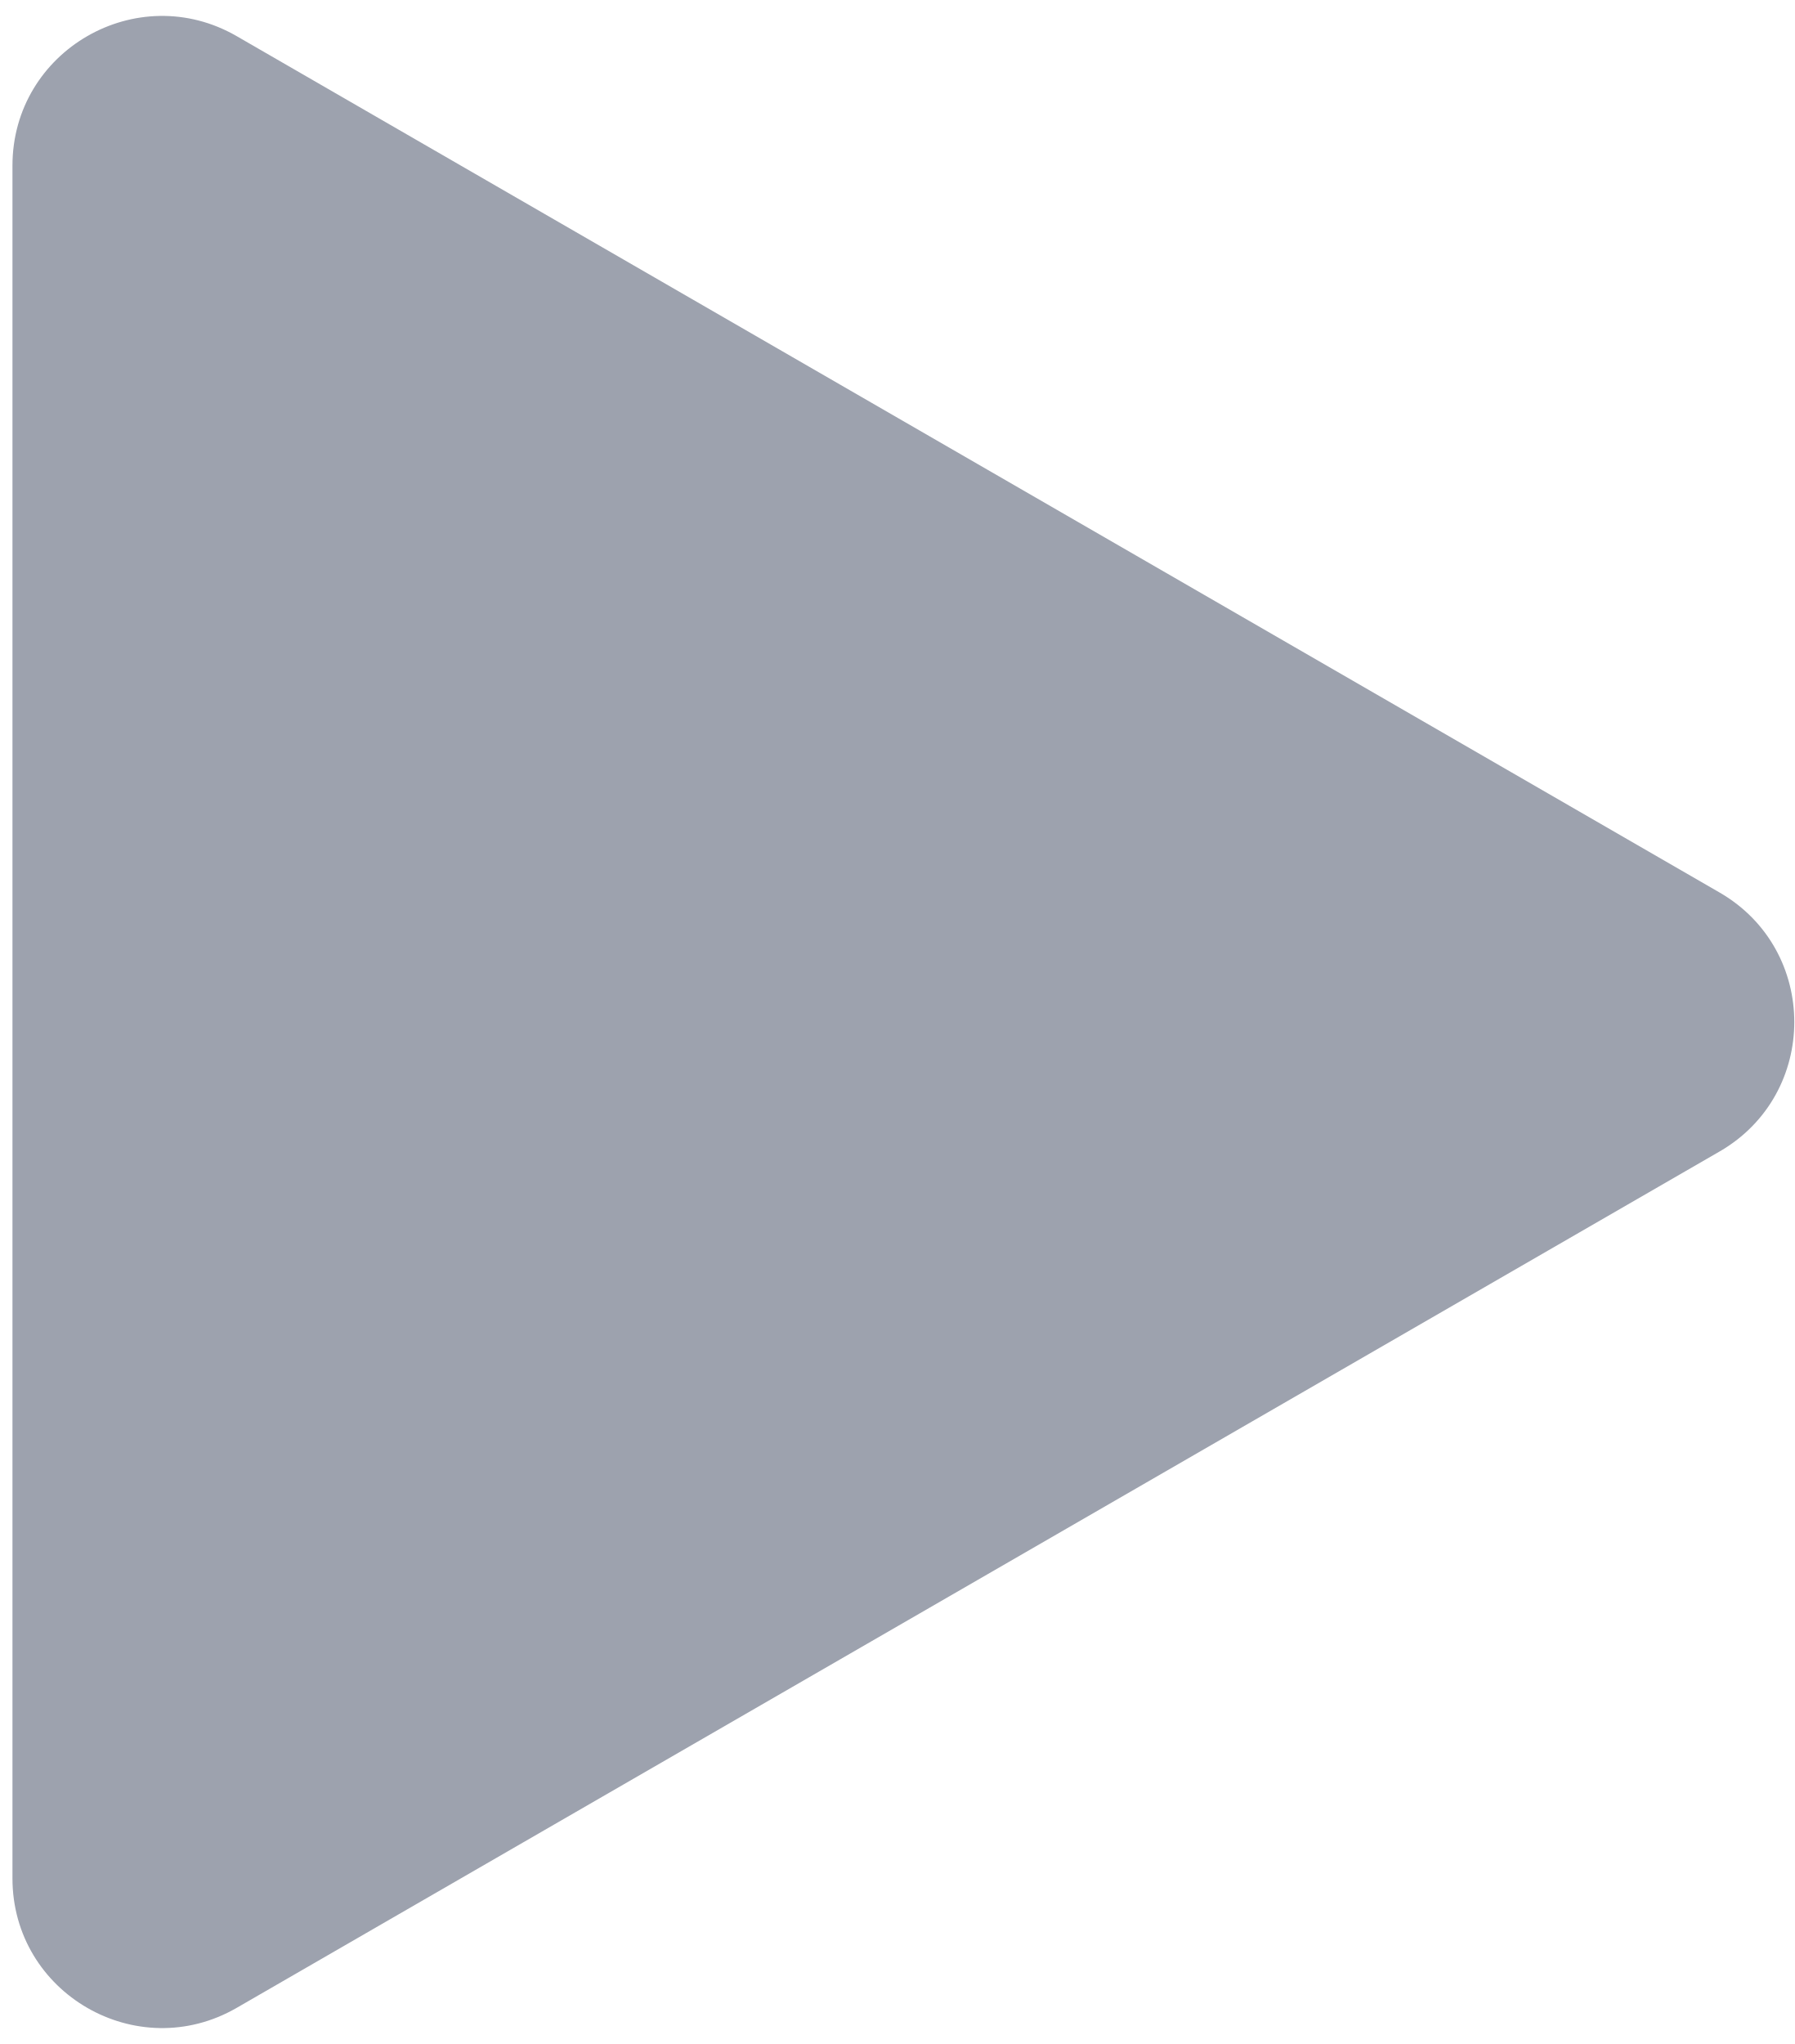
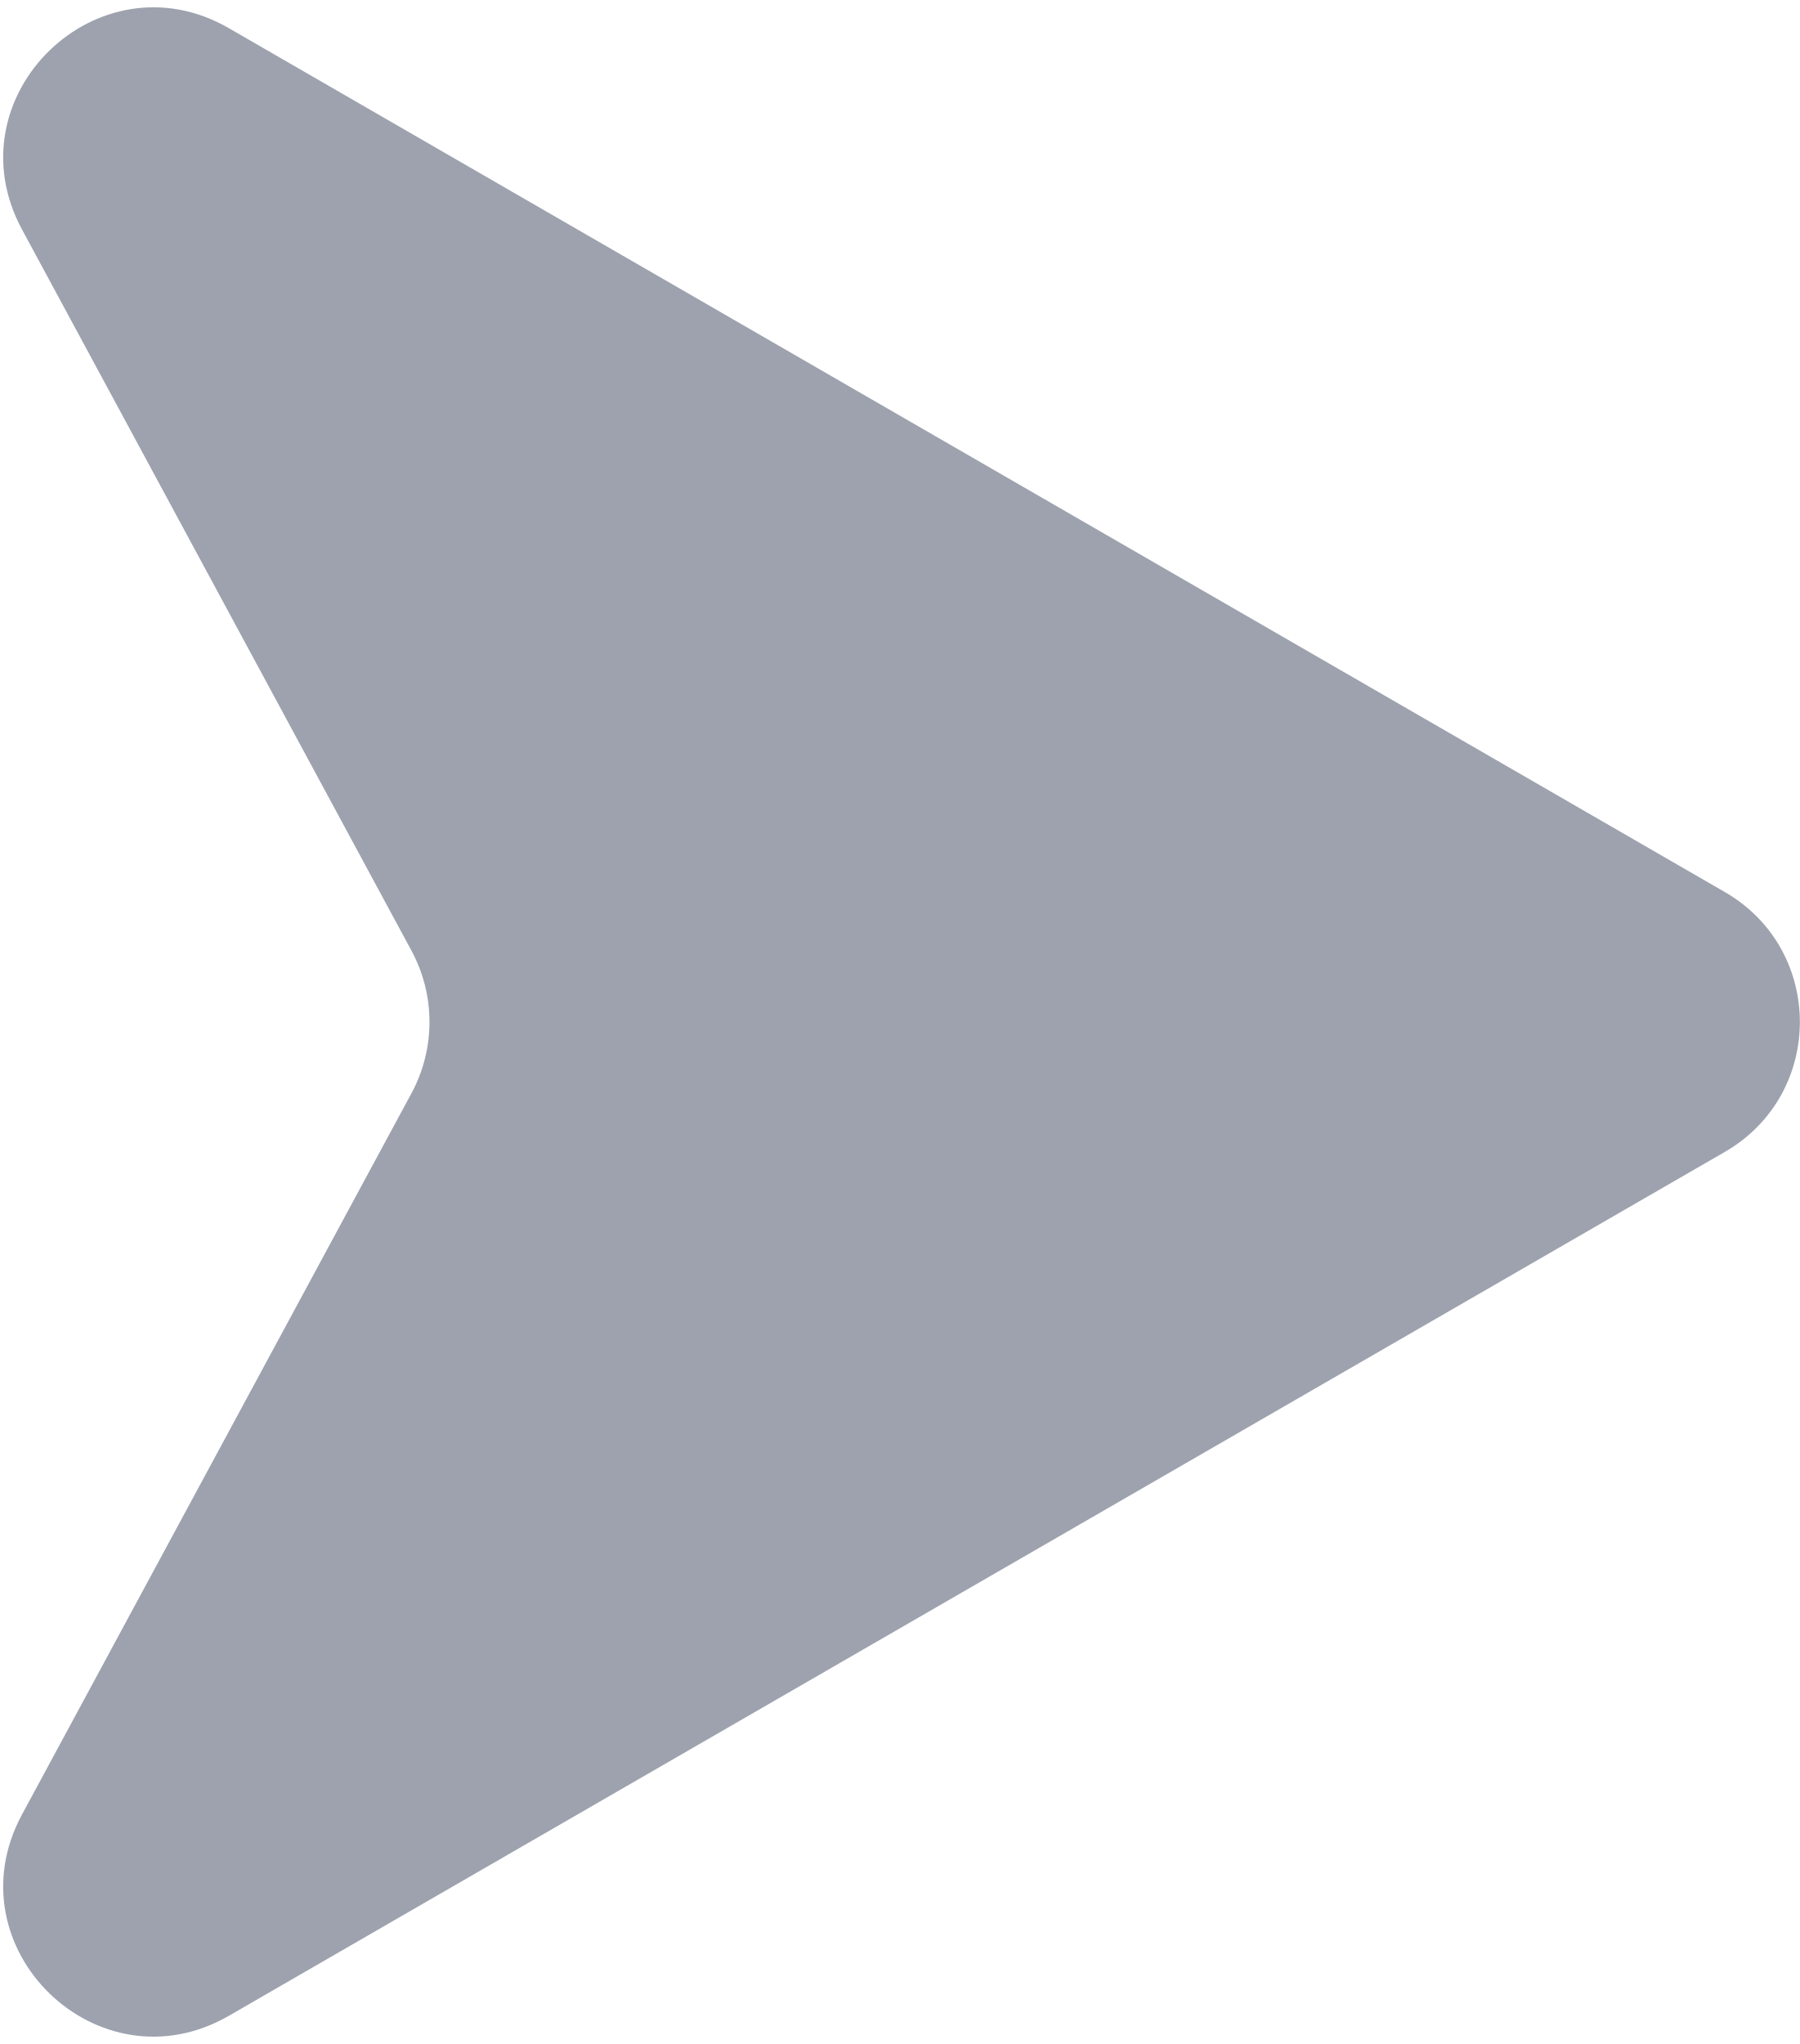
- <svg xmlns="http://www.w3.org/2000/svg" width="108" height="123" viewBox="0 0 108 123" fill="none">
-   <path d="M103.5 53.706C109.5 57.17 109.5 65.83 103.5 69.294L14.25 120.823C8.25 124.287 0.75 119.957 0.75 113.029L0.75 9.971C0.75 3.043 8.25 -1.287 14.25 2.177L103.5 53.706Z" fill="#9DA2AE" />
+ <svg xmlns="http://www.w3.org/2000/svg" width="96" height="109" viewBox="0 0 96 109" fill="none">
+   <path d="M92 47.571C97.333 50.65 97.333 58.348 92 61.427L12.212 107.493C5.228 111.525 -2.659 103.859 1.173 96.763L21.947 58.3C23.228 55.928 23.228 53.07 21.947 50.697L1.173 12.235C-2.659 5.139 5.228 -2.527 12.212 1.505L92 47.571Z" fill="#9DA2AE" />
</svg>
